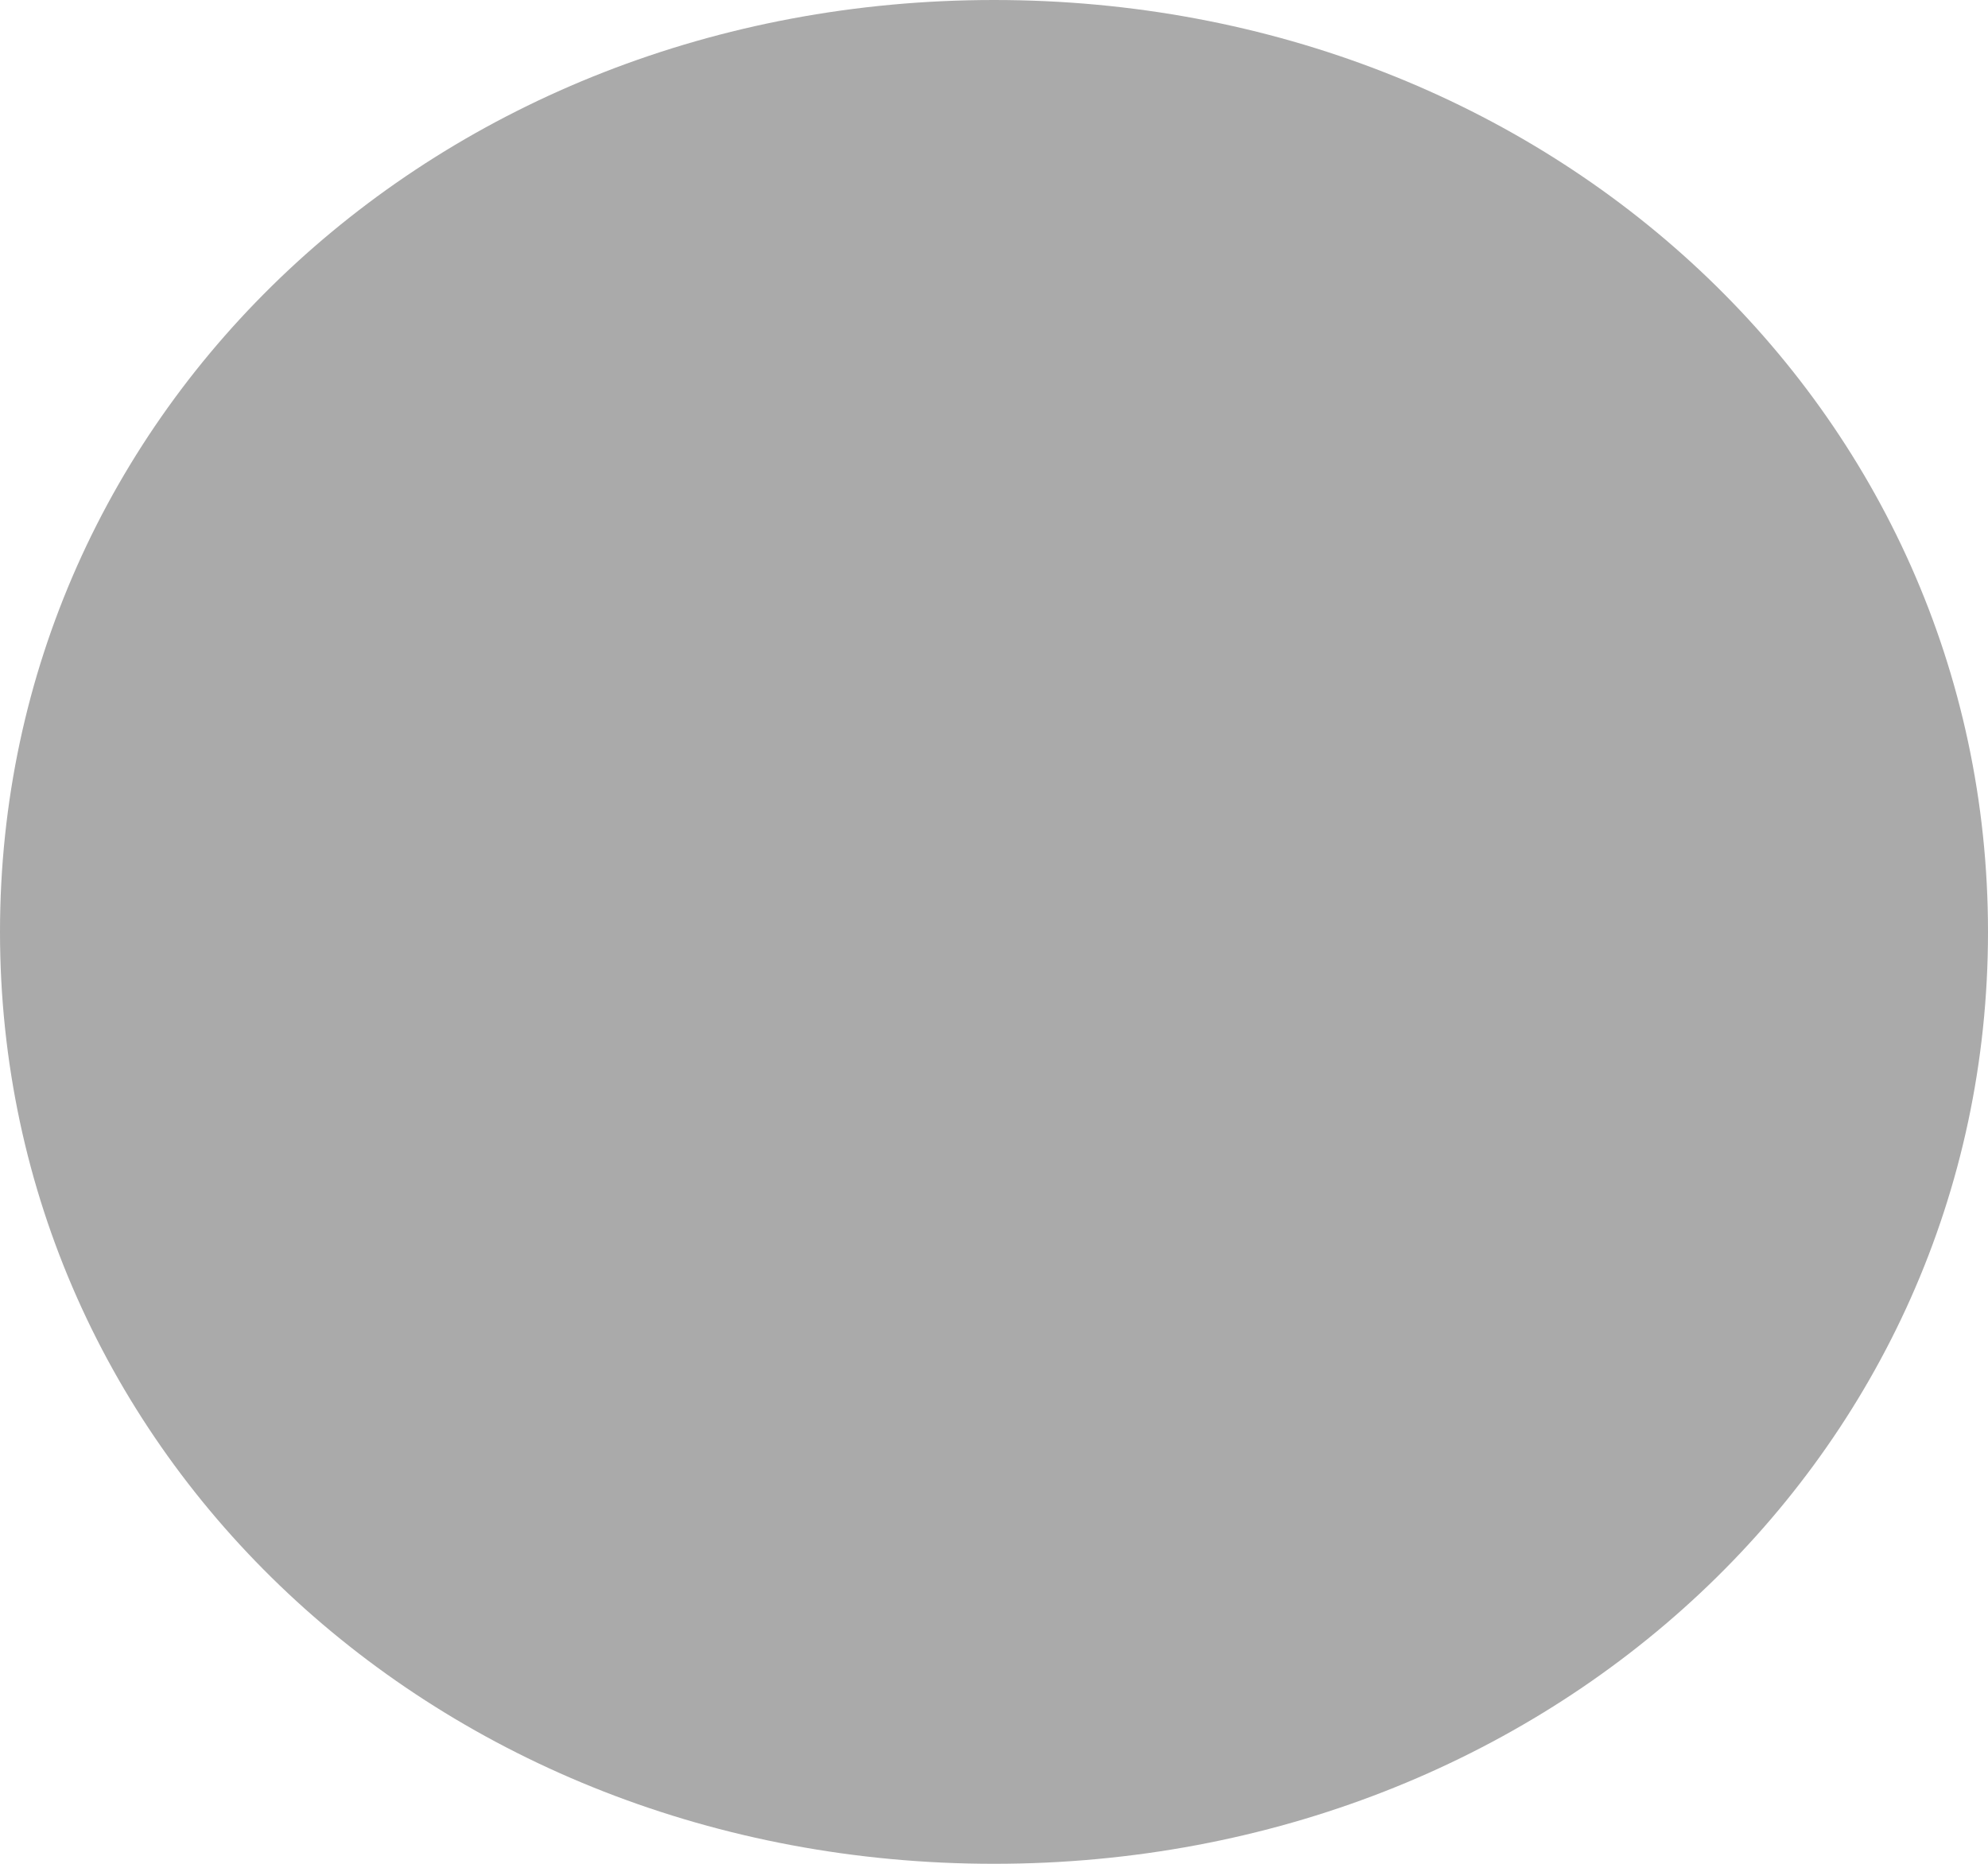
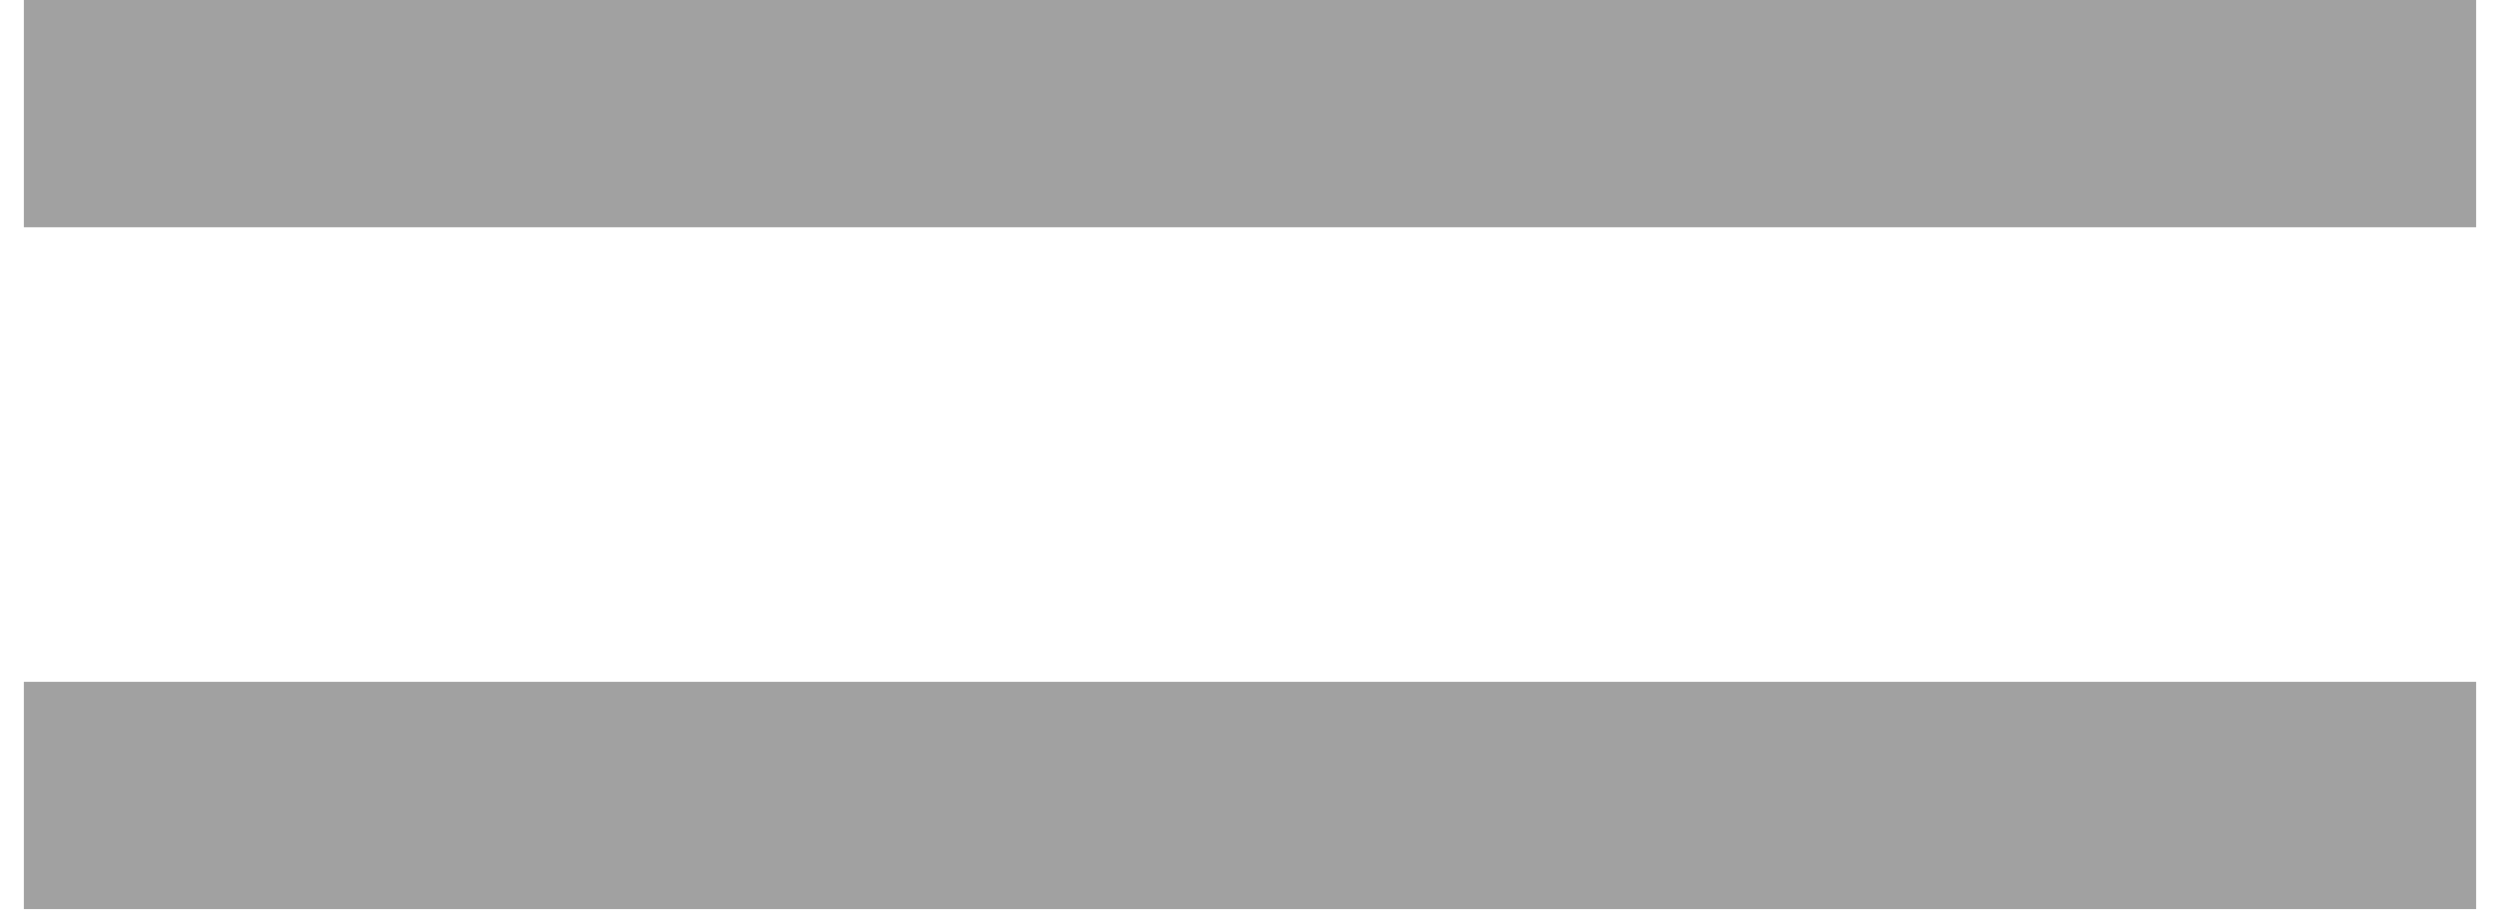
- <svg xmlns="http://www.w3.org/2000/svg" version="1.1" width="16px" height="15px">
-   <g transform="matrix(1 0 0 1 -496 -298 )">
-     <path d="M 504 298  C 508.48 298  512 301.3  512 305.5  C 512 309.7  508.48 313  504 313  C 499.52 313  496 309.7  496 305.5  C 496 301.3  499.52 298  504 298  Z " fill-rule="nonzero" fill="#aaaaaa" stroke="none" />
+ <svg xmlns="http://www.w3.org/2000/svg" version="1.1" width="11px" height="4px">
+   <g transform="matrix(1 0 0 1 -19 -14 )">
+     <path d="M 0.105 4  L 0.105 3  L 10.895 3  L 10.895 4  L 0.105 4  Z M 0.105 1  L 0.105 0  L 10.895 0  L 10.895 1  L 0.105 1  Z " fill-rule="nonzero" fill="#a1a1a1" stroke="none" transform="matrix(1 0 0 1 19 14 )" />
  </g>
</svg>
